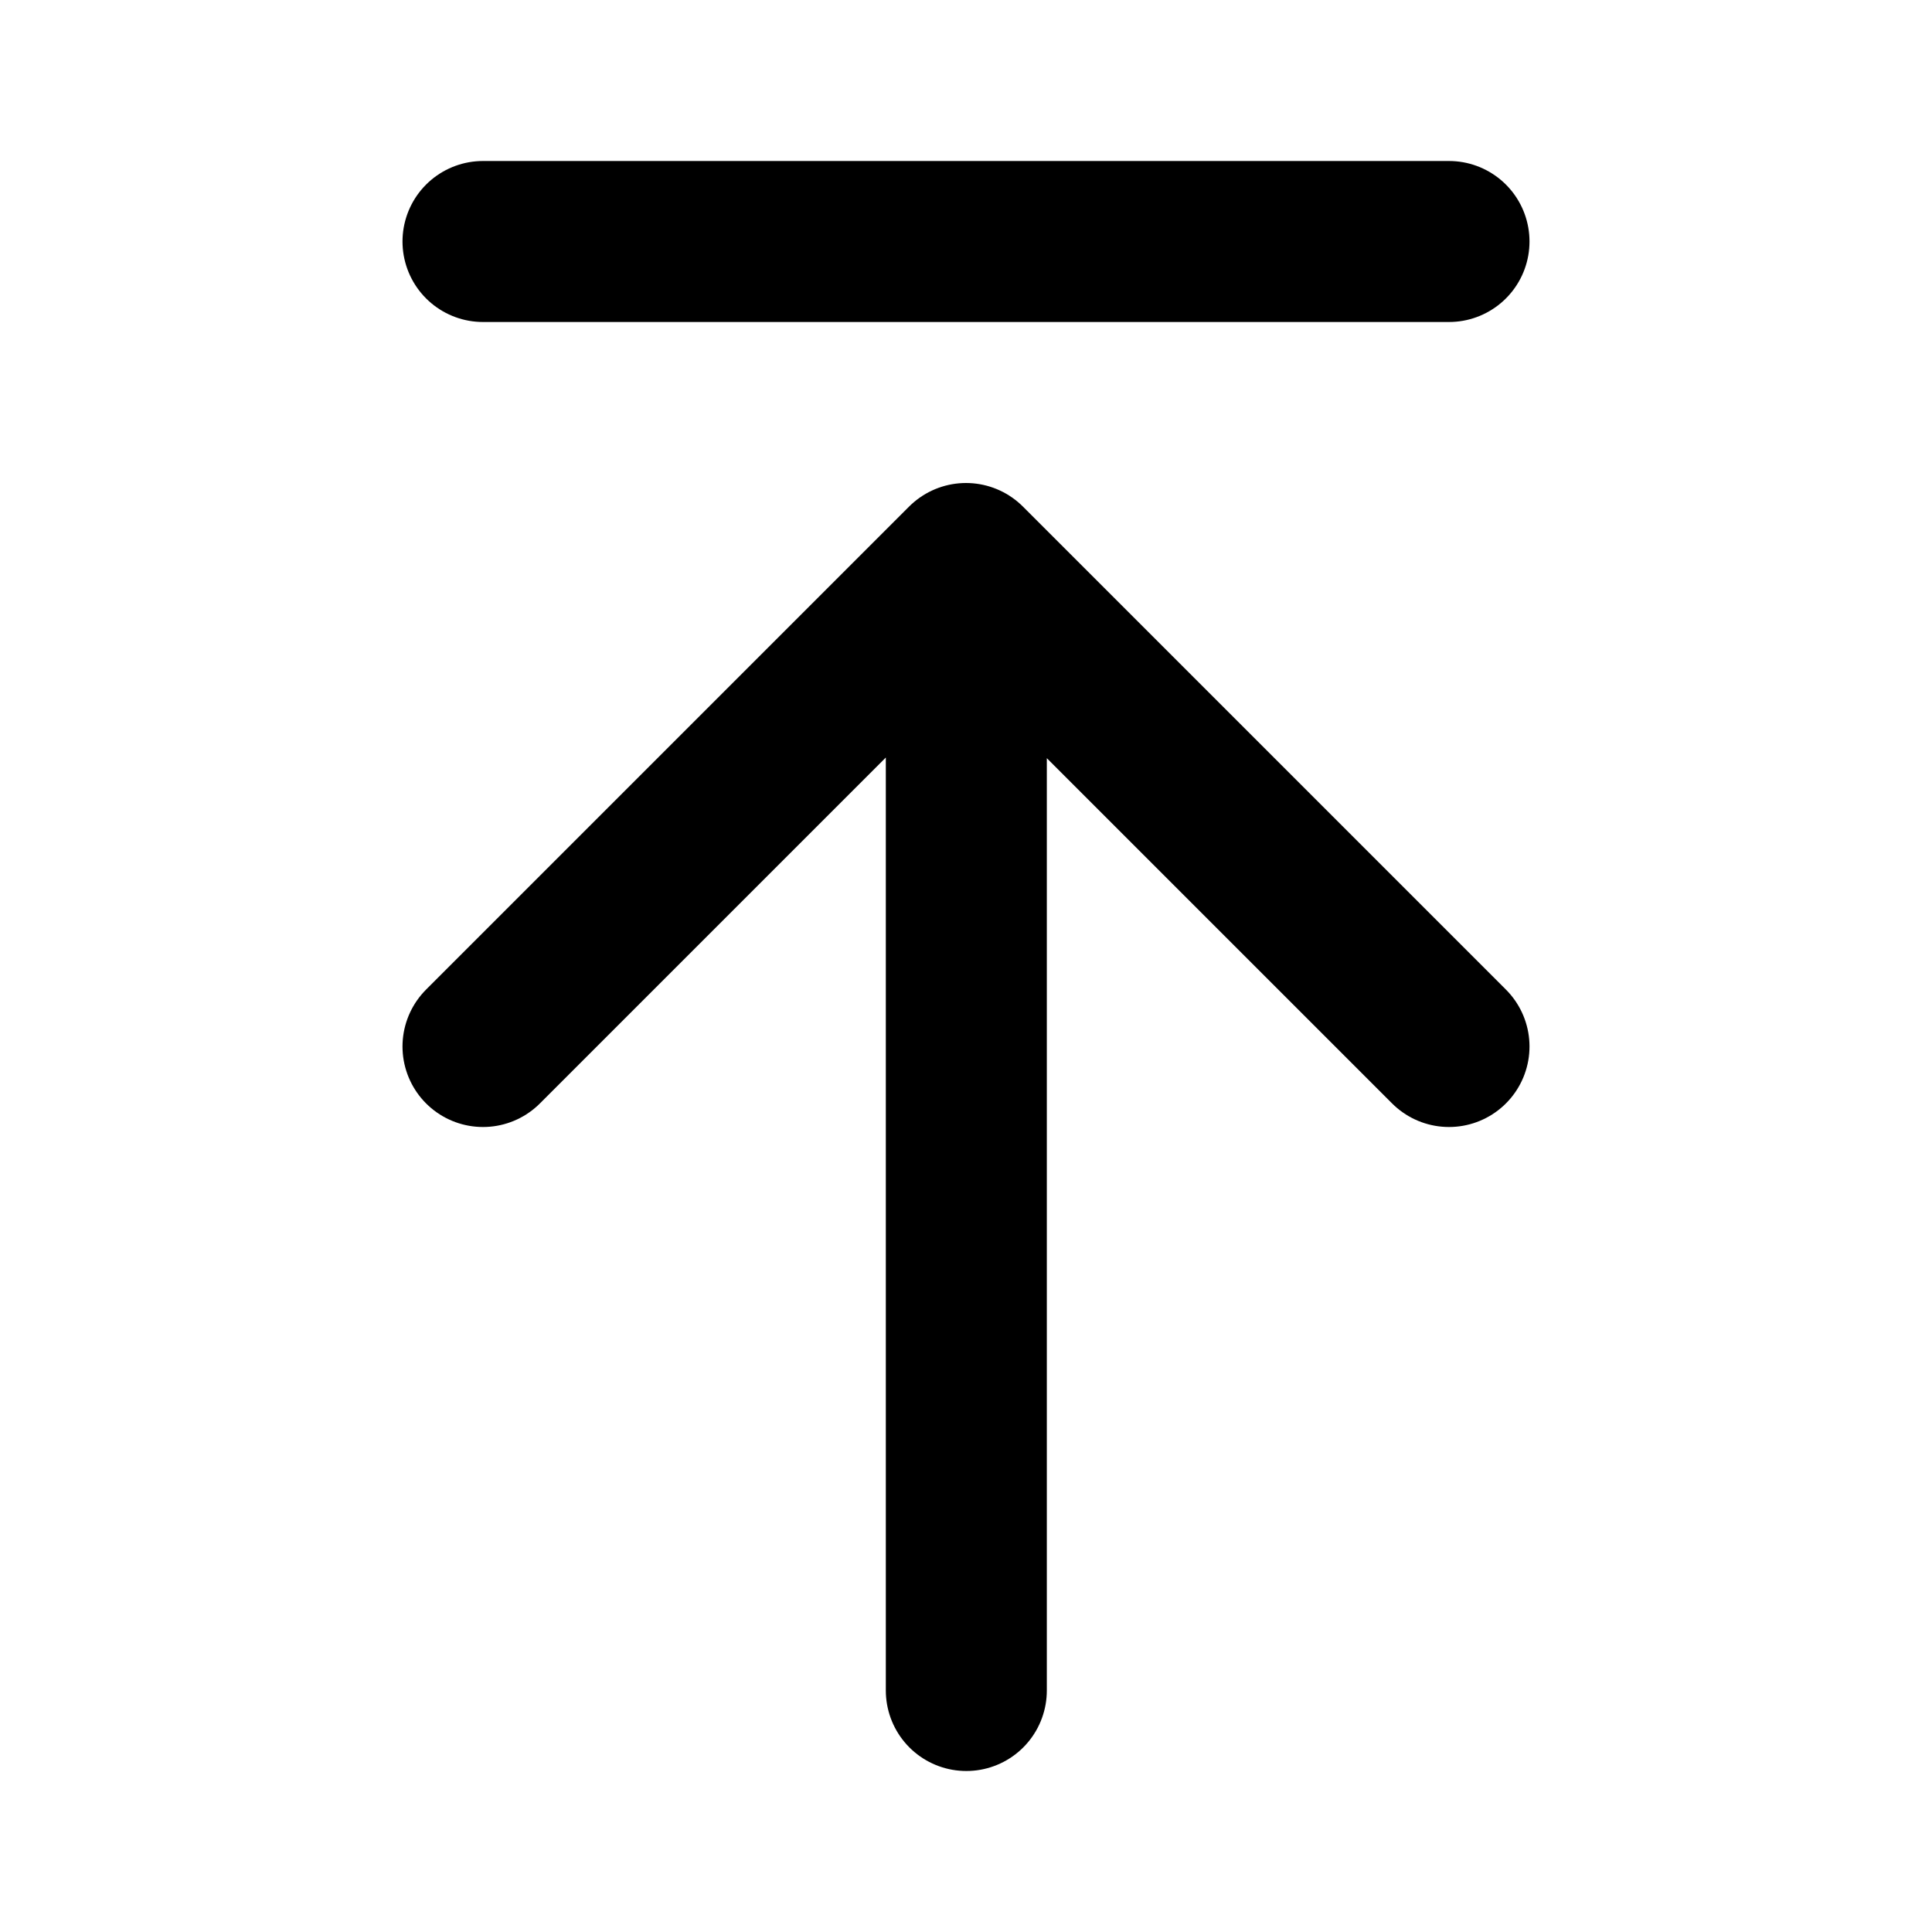
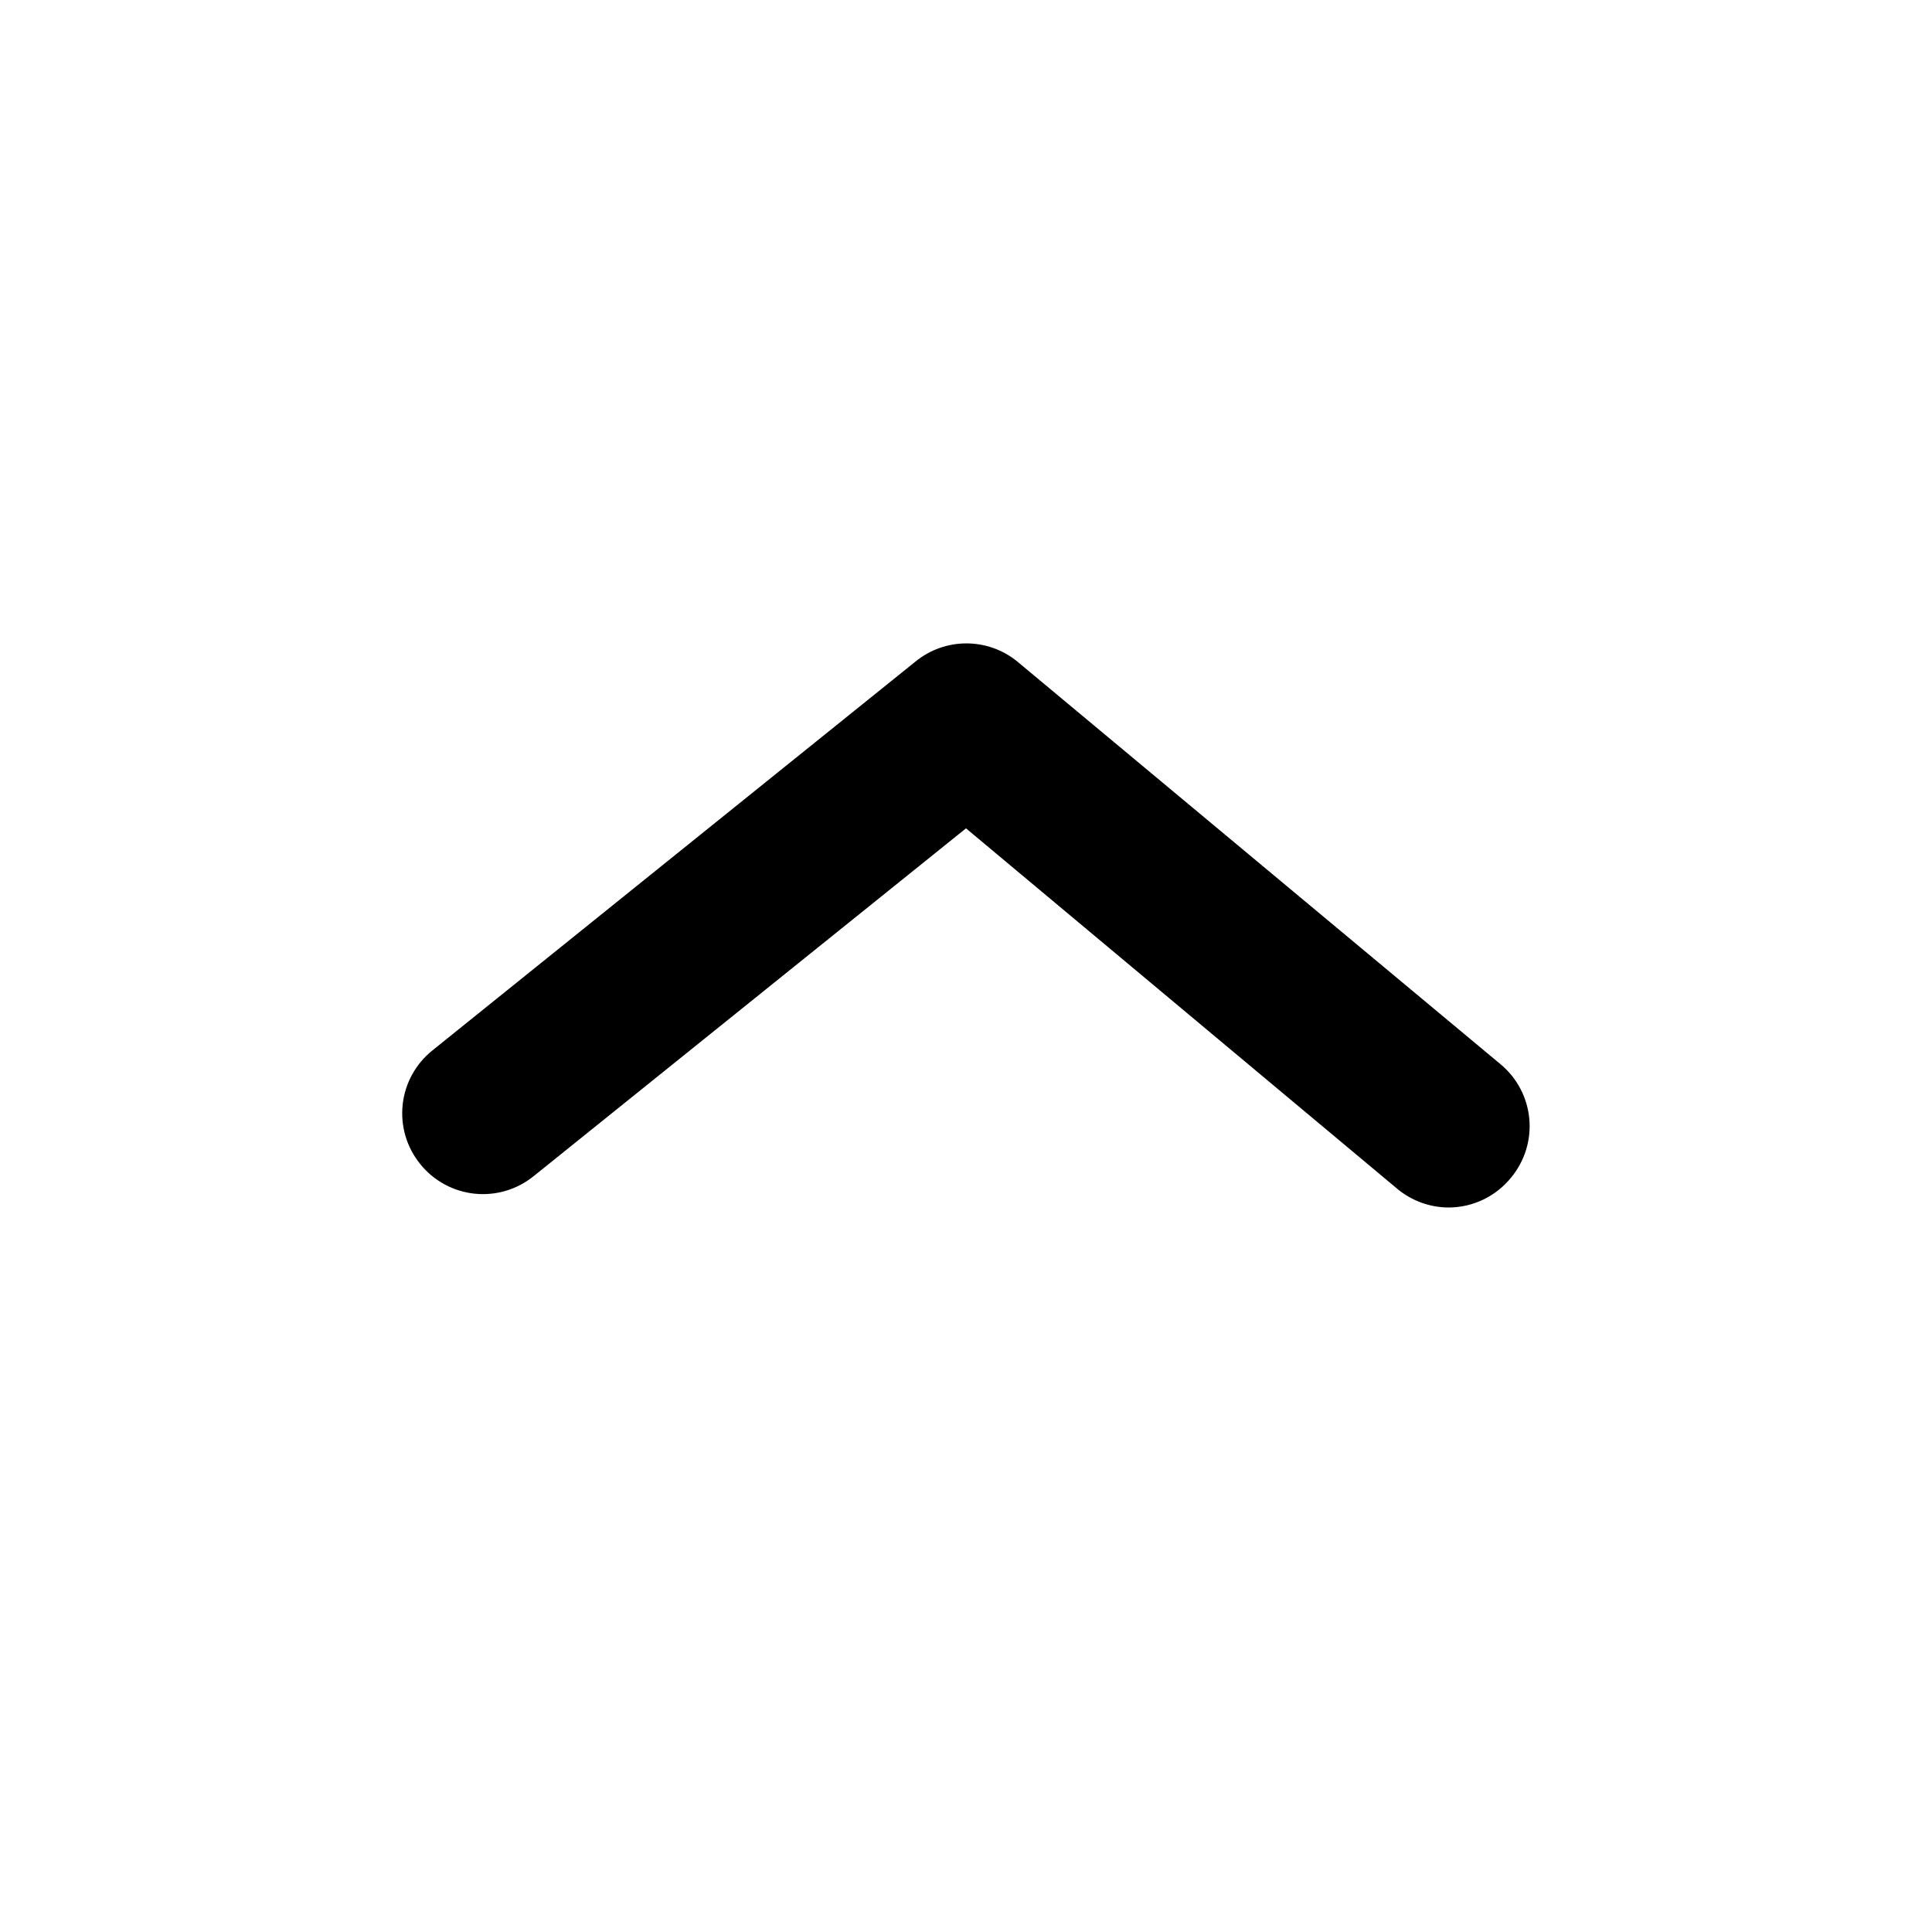
- <svg xmlns="http://www.w3.org/2000/svg" width="1024" height="1024" viewBox="0 0 48 48">
-   <path fill="none" stroke="#000000" stroke-linecap="round" stroke-linejoin="round" stroke-width="4" d="M24.008 14.1V42M12 26l12-12l12 12M12 6h24" />
+ <svg xmlns="http://www.w3.org/2000/svg" width="1024" height="1024" viewBox="0 0 24 24">
+   <path fill="#000000" d="M18 15a1 1 0 0 1-.64-.23L12 10.29l-5.37 4.32a1 1 0 0 1-1.41-.15a1 1 0 0 1 .15-1.41l6-4.83a1 1 0 0 1 1.27 0l6 5a1 1 0 0 1 .13 1.41A1 1 0 0 1 18 15" />
</svg>
